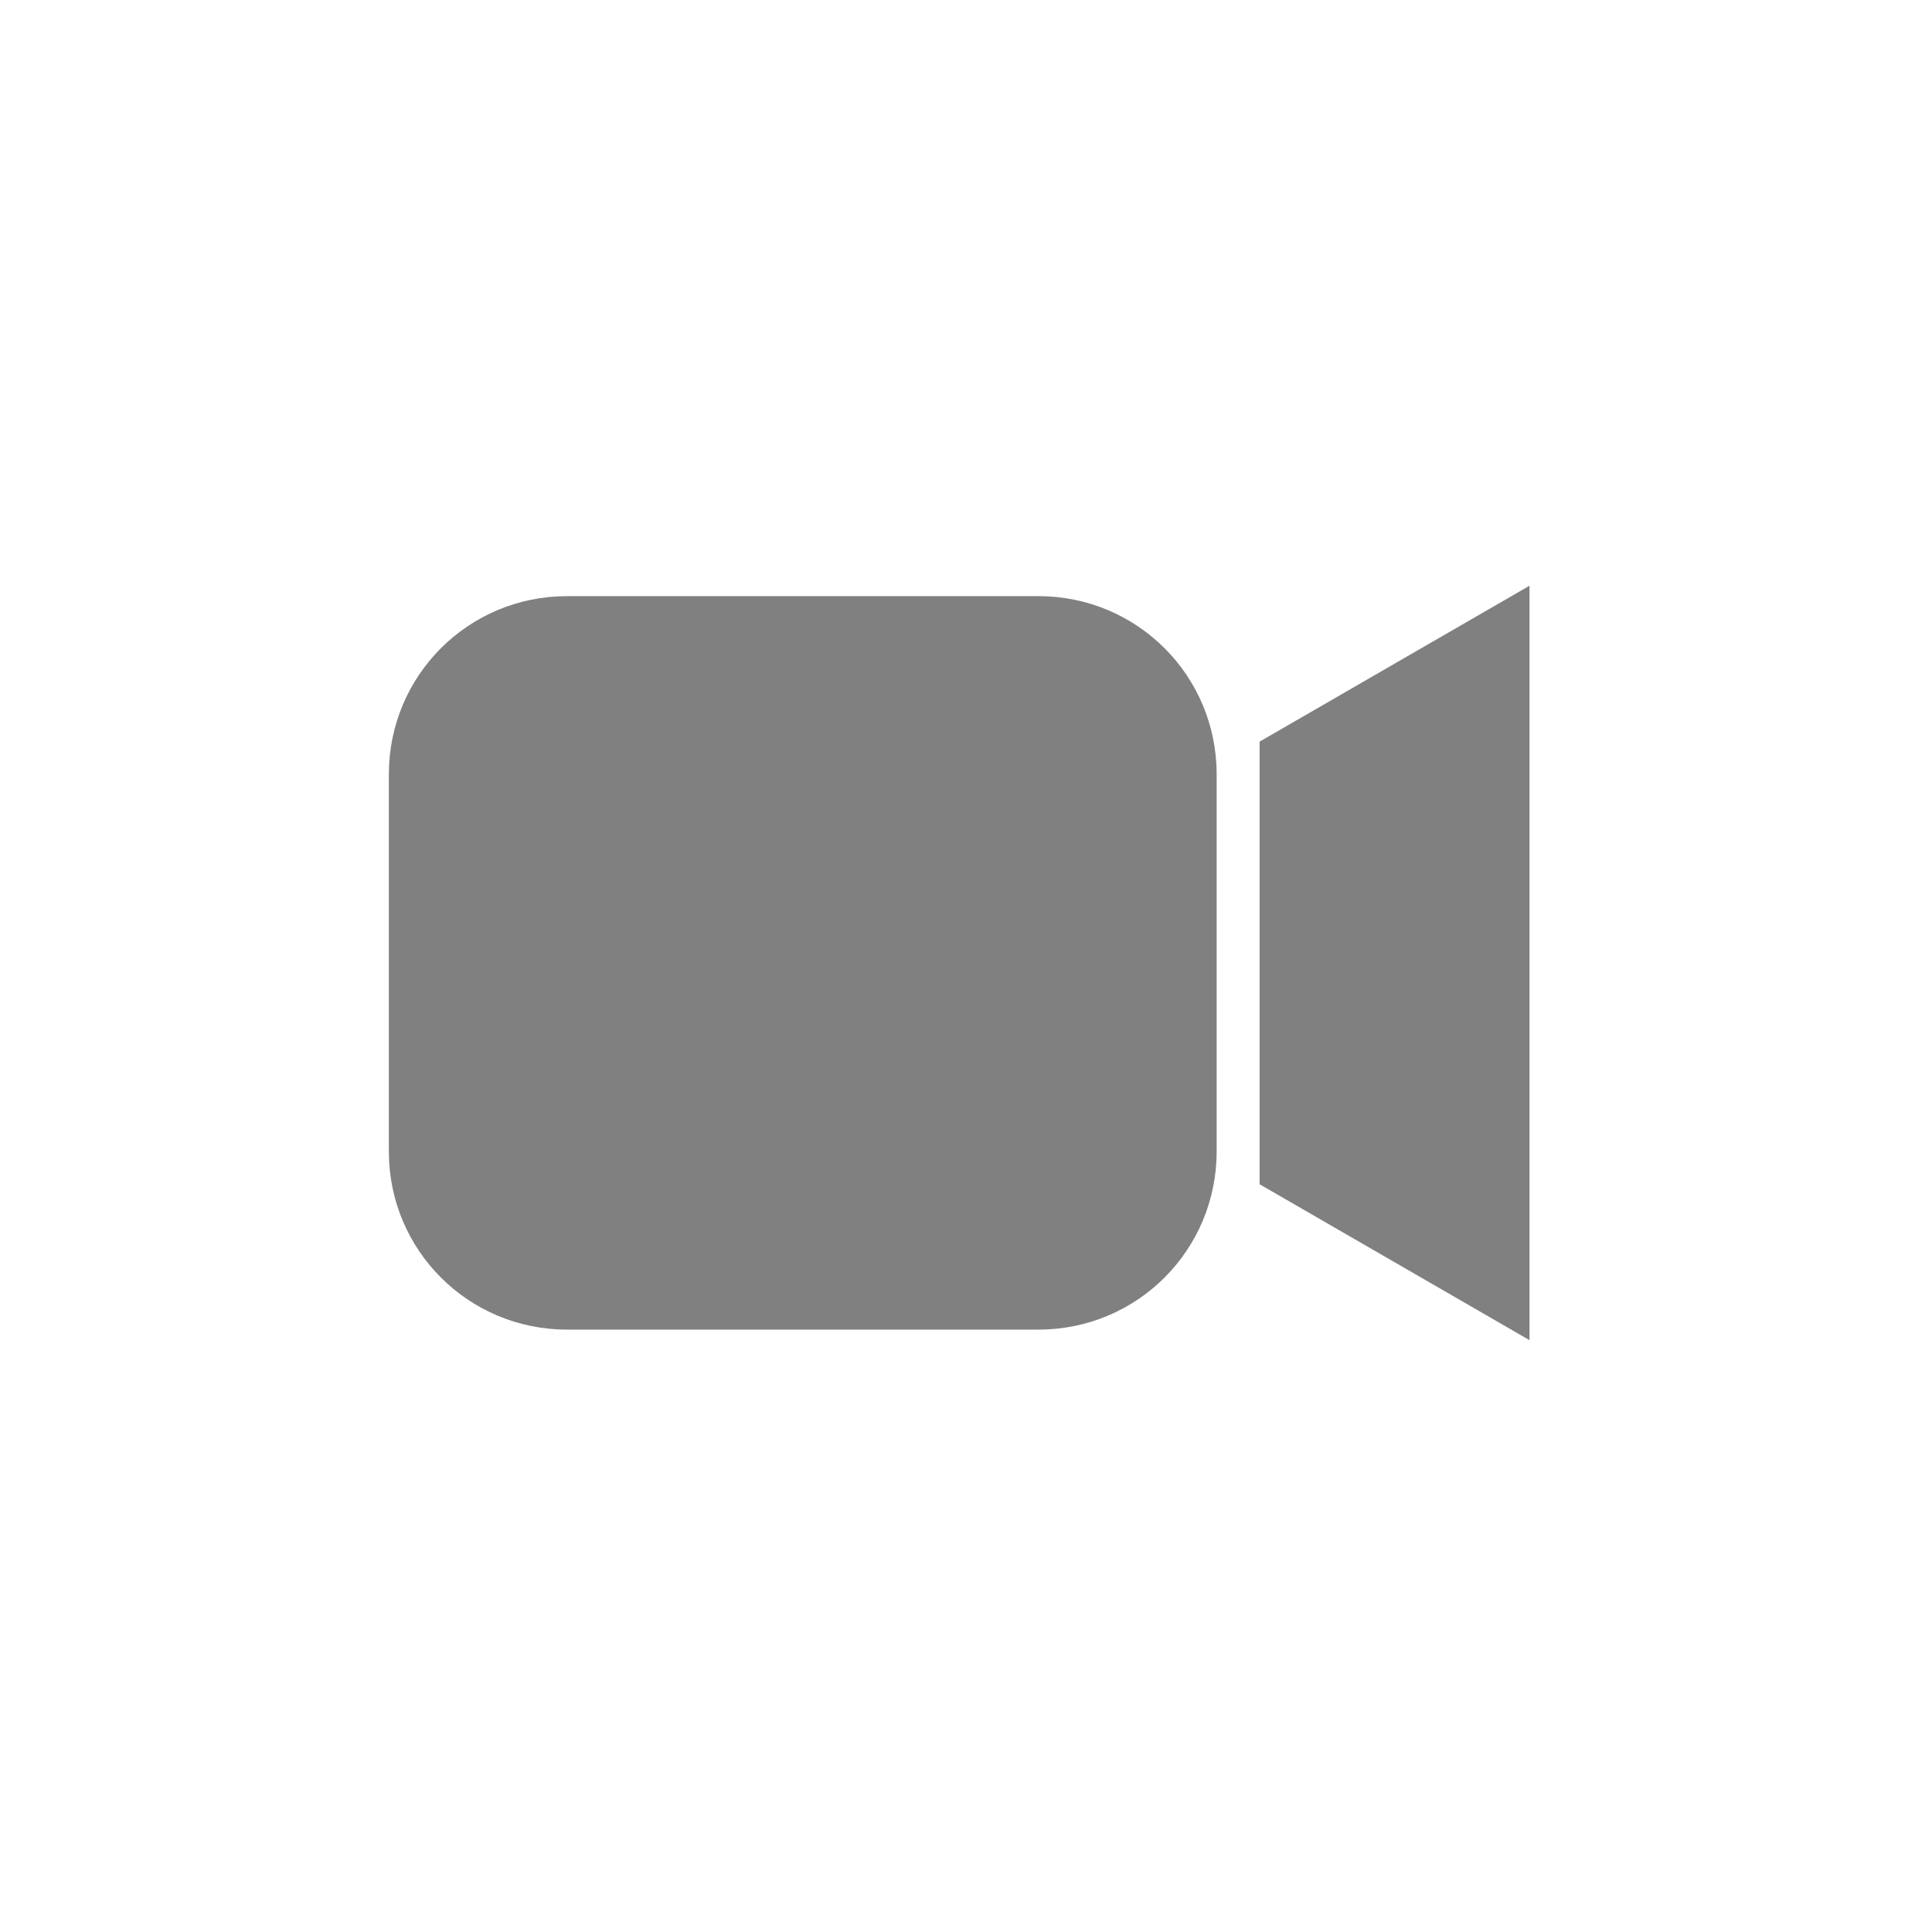
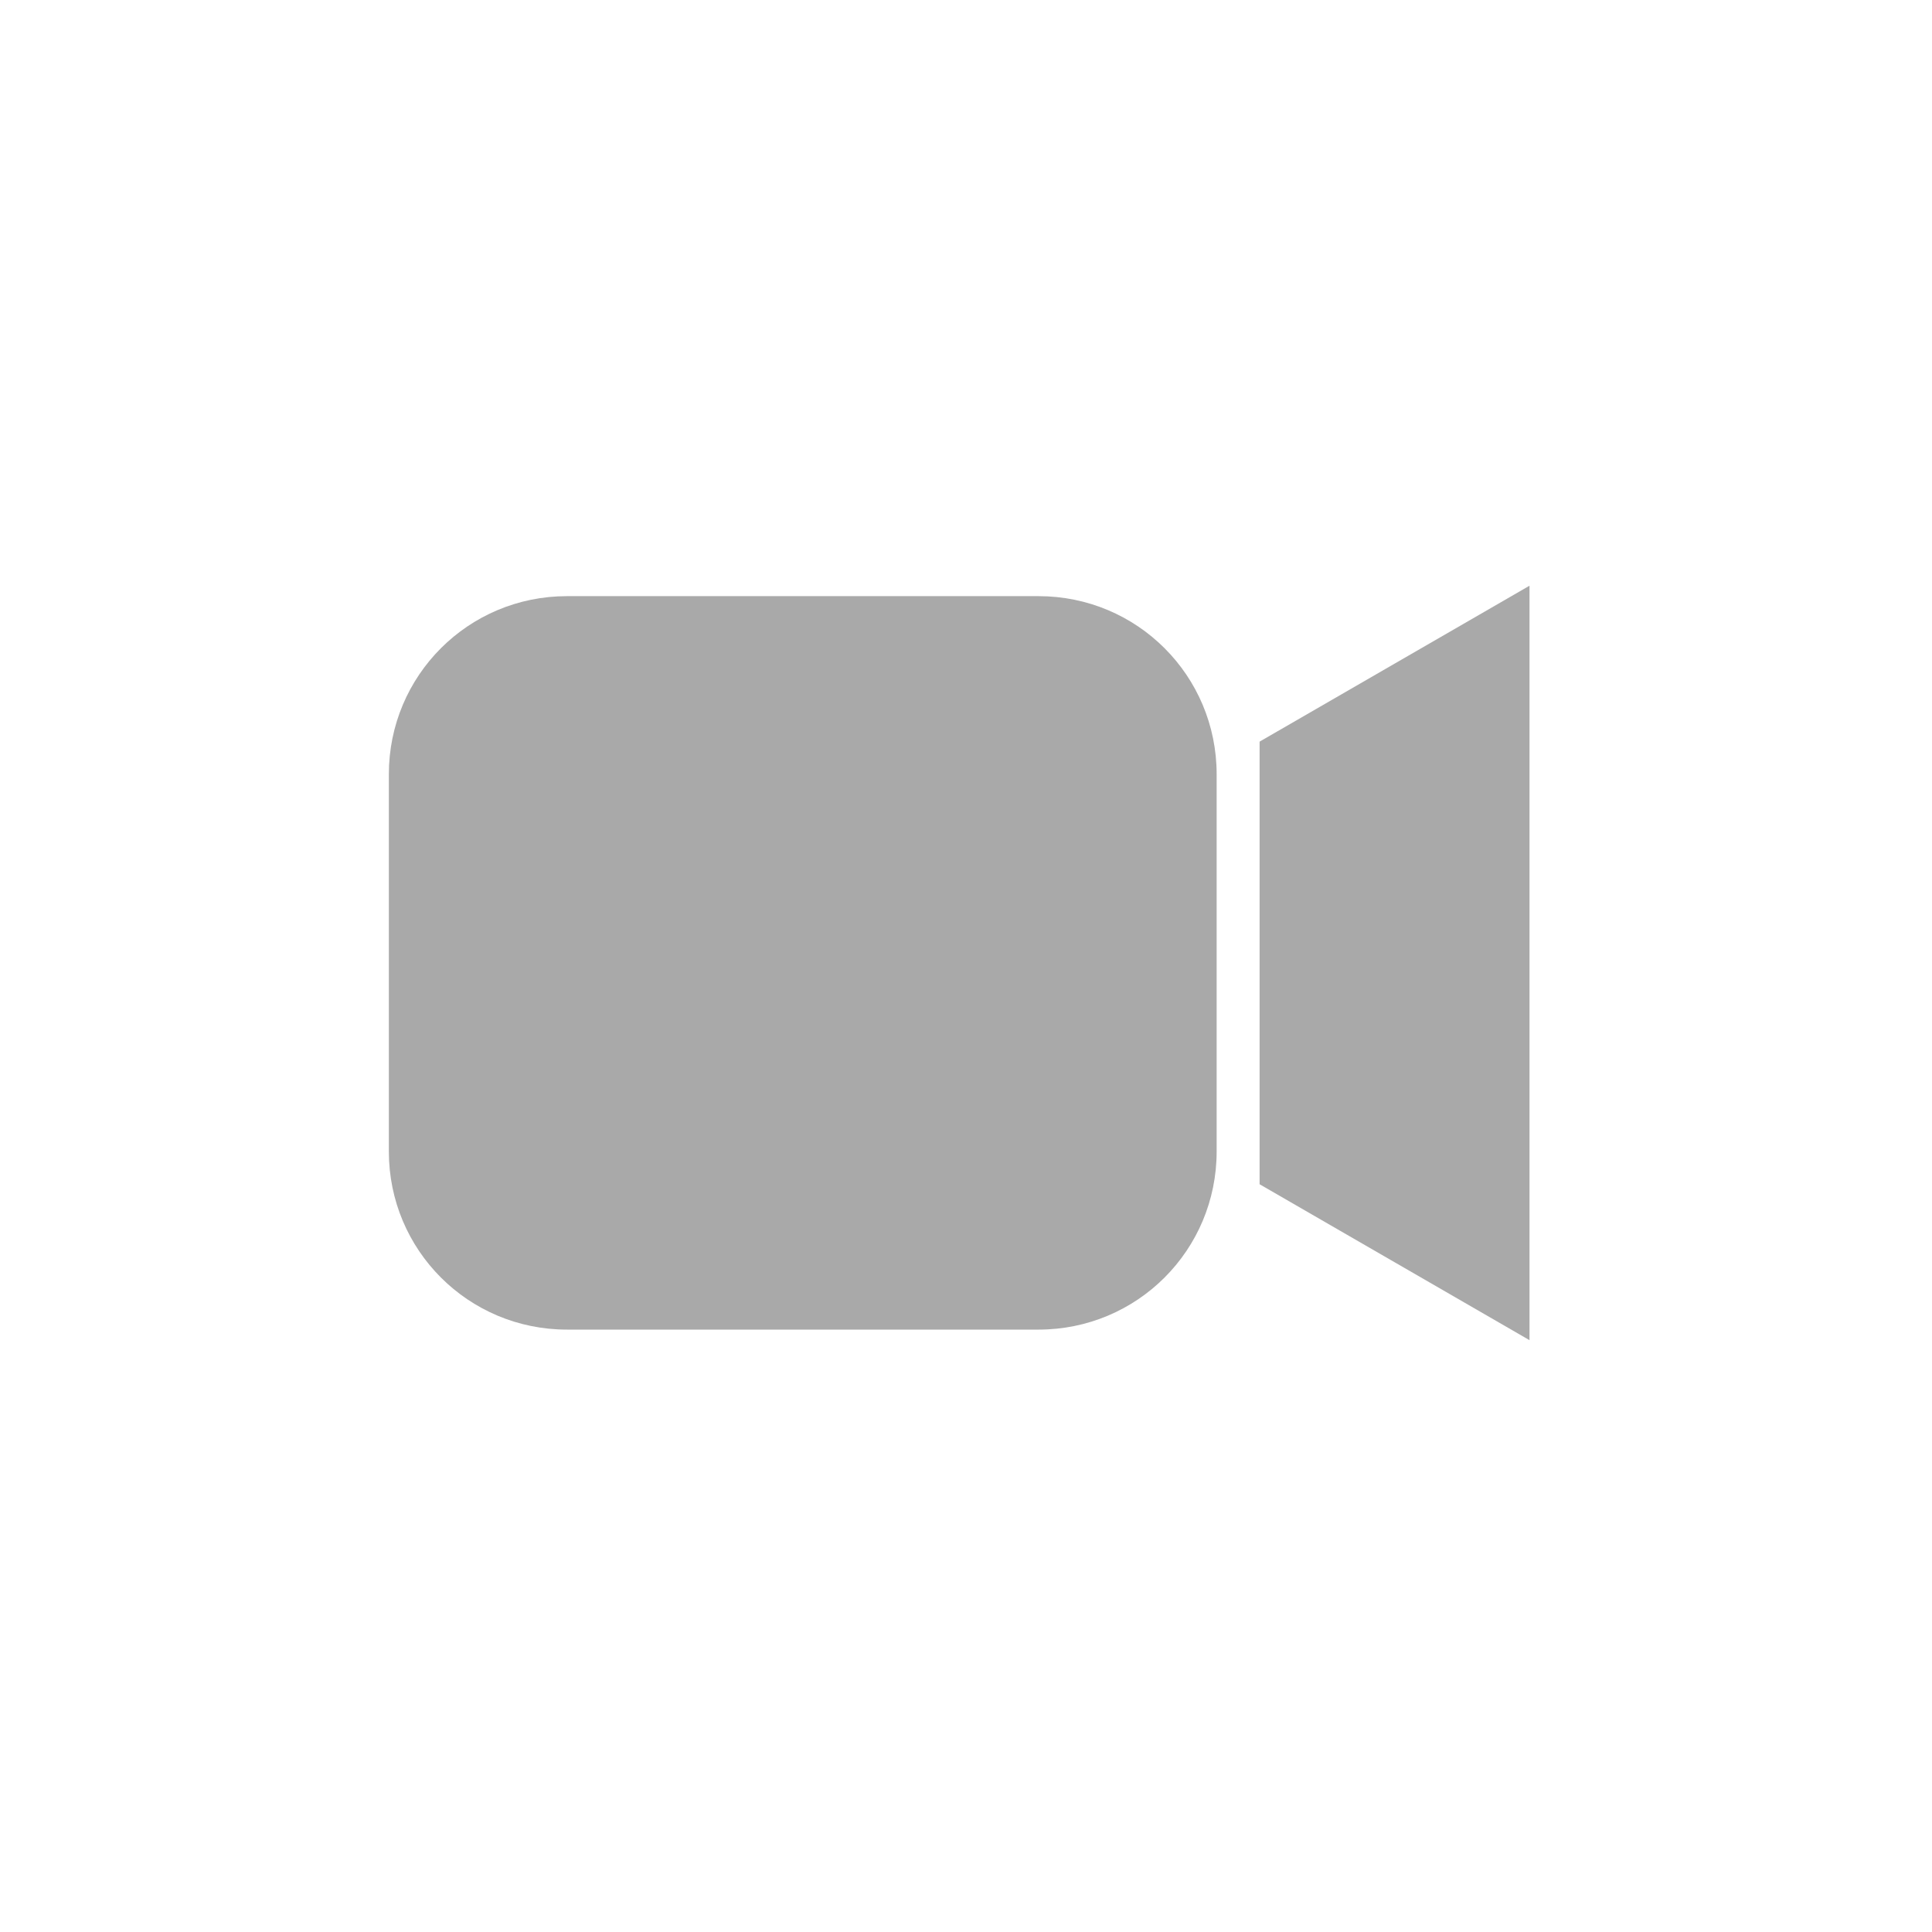
<svg xmlns="http://www.w3.org/2000/svg" width="30" height="30" id="svg2985" version="1.1">
  <defs id="defs2987" />
  <g id="layer1" transform="translate(0,-1022.362)">
-     <path style="fill:#808080;fill-opacity:1;stroke:none" d="m 23.75,1031.457 -4.191,2.421 0,6.873 4.191,2.421 z" id="path3755" />
-     <path style="fill:#808080;fill-opacity:1;stroke:none" d="m 8.804,1031.619 7.322,0 c 1.532,0 2.766,1.234 2.766,2.766 l 0,5.857 c 0,1.532 -1.234,2.766 -2.766,2.766 l -7.322,0 c -1.532,0 -2.766,-1.234 -2.766,-2.766 l 0,-5.857 c 0,-1.532 1.234,-2.766 2.766,-2.766 z" id="rect3751" />
+     <path style="fill:#a9a9a9;fill-opacity:1;stroke:none" d="m 23.75,1031.457 -4.191,2.421 0,6.873 4.191,2.421 z" id="path3755" />
+     <path style="fill:#a9a9a9;fill-opacity:1;stroke:none" d="m 8.804,1031.619 7.322,0 c 1.532,0 2.766,1.234 2.766,2.766 l 0,5.857 c 0,1.532 -1.234,2.766 -2.766,2.766 l -7.322,0 c -1.532,0 -2.766,-1.234 -2.766,-2.766 l 0,-5.857 c 0,-1.532 1.234,-2.766 2.766,-2.766 z" id="rect3751" />
  </g>
</svg>
